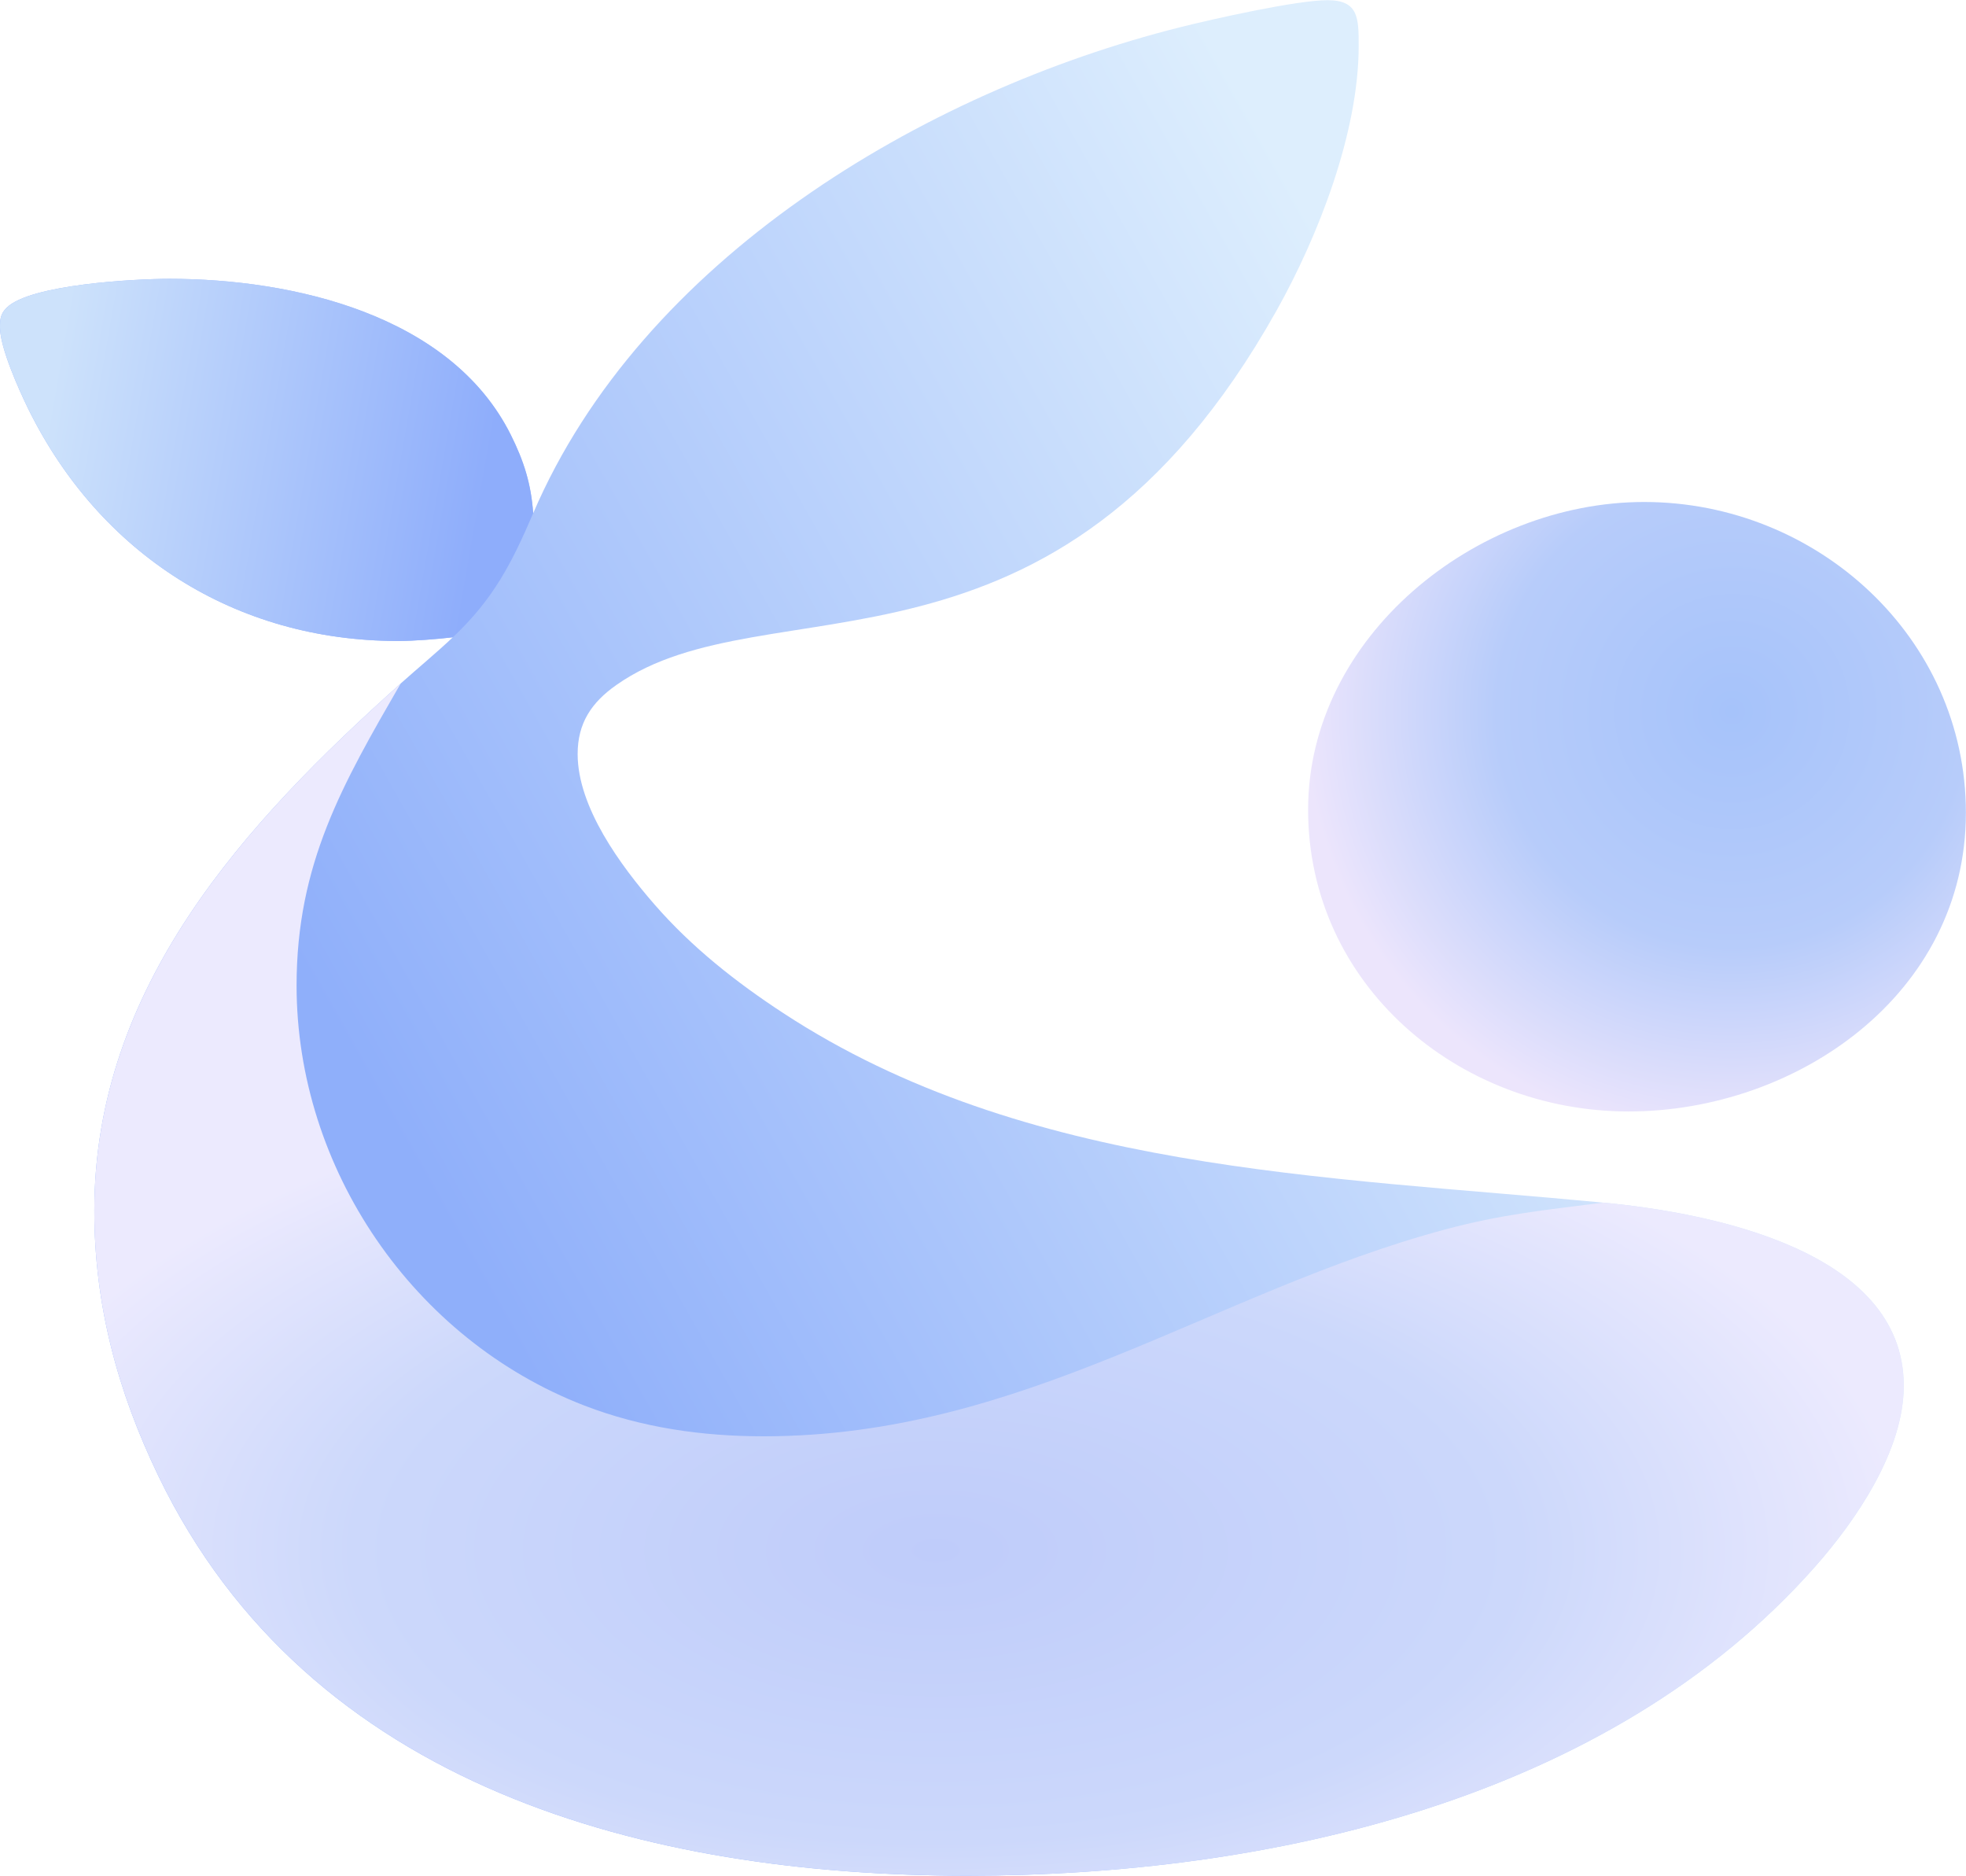
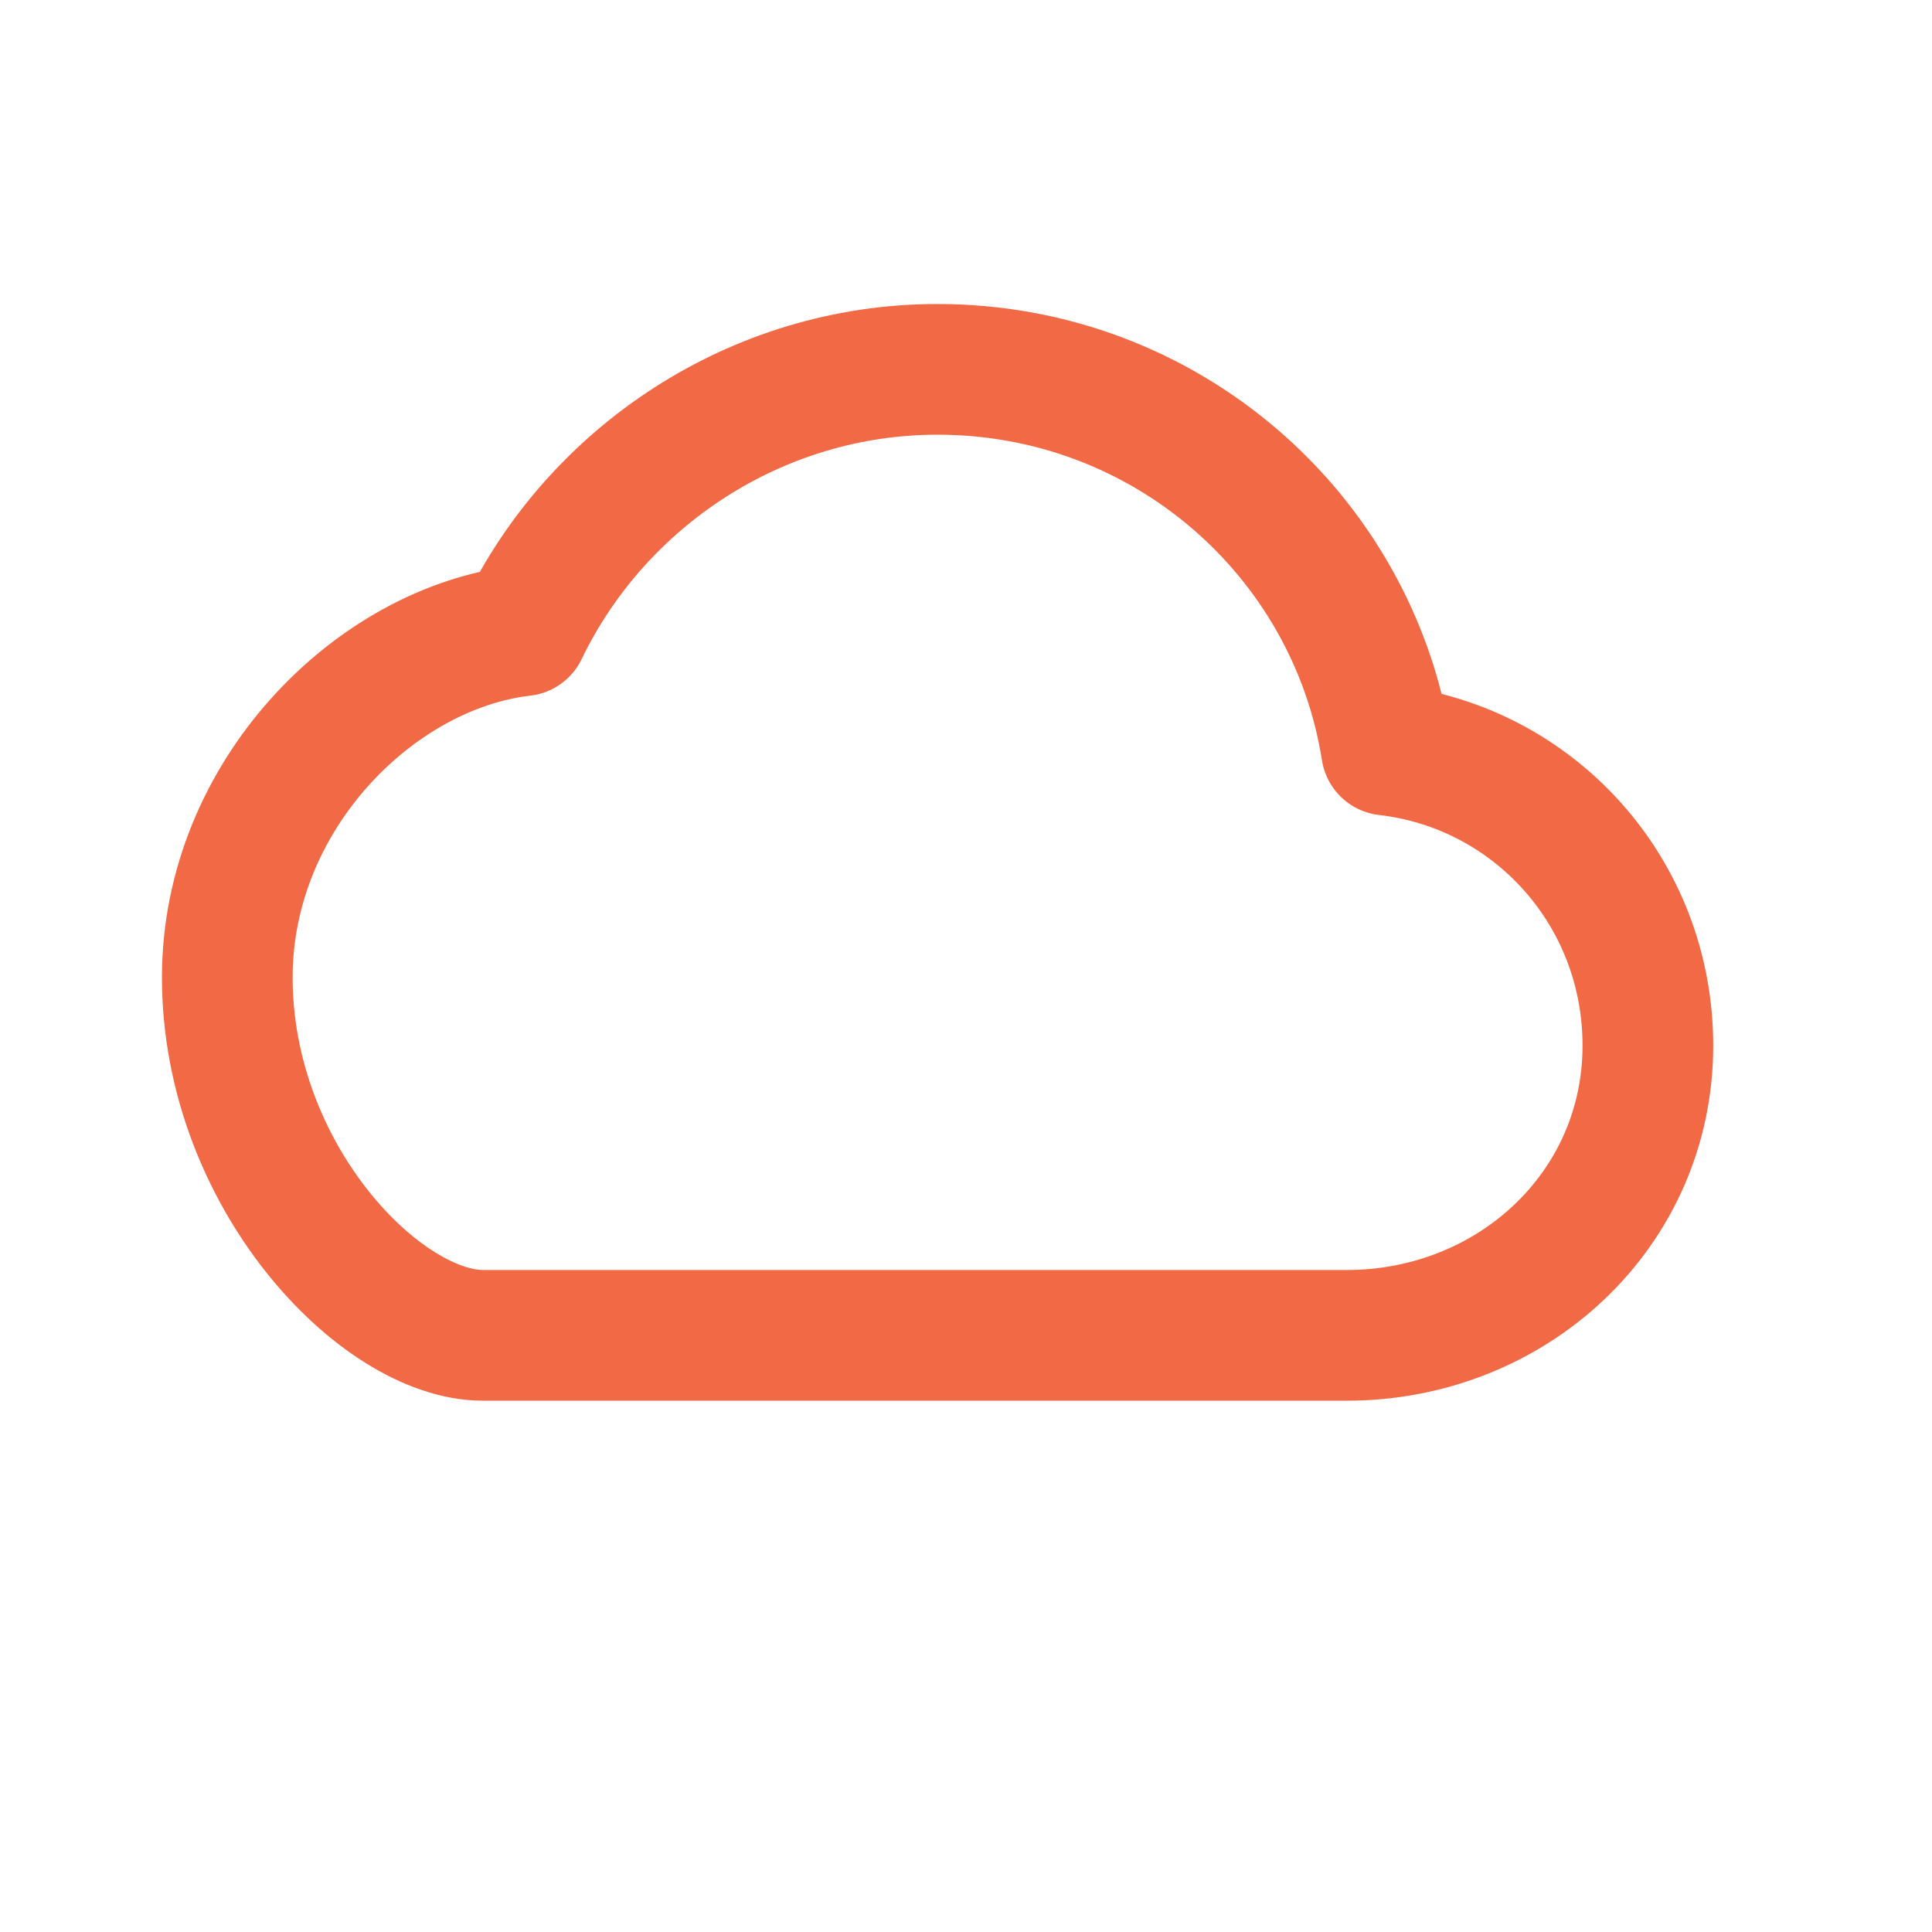
- <svg xmlns="http://www.w3.org/2000/svg" viewBox="26.75 28.01 54.51 52">
-   <defs>
-     <linearGradient id="tail" gradientUnits="userSpaceOnUse" x1="36.3" y1="57" x2="66.5" y2="40">
-       <stop offset="0" stop-color="#8FAFFA" />
-       <stop offset="1" stop-color="#DDEEFD" />
-     </linearGradient>
-     <linearGradient id="fin" gradientUnits="userSpaceOnUse" x1="40.2" y1="41.5" x2="28.1" y2="39.4">
-       <stop offset="0" stop-color="#8EADFB" />
-       <stop offset="1" stop-color="#CDE2FB" />
-     </linearGradient>
-     <radialGradient id="belly" gradientUnits="userSpaceOnUse" cx="0" cy="0" r="1" gradientTransform="matrix(27 0 0 13.5 52.7 71)">
-       <stop offset="0" stop-color="#BFCCFA" />
-       <stop offset="0.6" stop-color="#CCD8FB" />
-       <stop offset="1" stop-color="#ECEAFE" />
-     </radialGradient>
-     <radialGradient id="bubble" gradientUnits="userSpaceOnUse" cx="74.773" cy="47.737" r="11.858">
-       <stop offset="0" stop-color="#A6C3FA" />
-       <stop offset="0.55" stop-color="#B7CCFA" />
-       <stop offset="1" stop-color="#ECE5FC" />
-     </radialGradient>
-   </defs>
-   <path id="body" fill="url(#tail)" d="M41.533 42.237C44.542 35.225 52.318 30.559 59.471 28.765C60.371 28.538 62.707 28.015 63.555 28.015C64.422 28.015 64.421 28.514 64.421 29.29C64.421 31.68 63.303 34.553 62.143 36.621C55.998 47.579 48.019 44.056 43.838 46.999C43.15 47.483 42.766 48.054 42.766 48.912C42.766 50.39 43.965 52.011 44.897 53.082C45.928 54.267 47.16 55.238 48.469 56.094C55.176 60.483 63.472 60.609 71.206 61.347C74.082 61.621 79.534 62.636 79.534 66.422C79.534 68.215 78.222 70.141 77.075 71.438C71.344 77.92 61.895 80.004 53.58 80.004C44.713 80.004 35.314 77.576 31.142 68.924C30.012 66.582 29.365 64.181 29.365 61.571C29.365 55.356 33.535 50.83 37.86 46.956C38.345 46.522 38.831 46.123 39.305 45.676C38.855 45.728 38.235 45.778 37.786 45.778C33.274 45.778 29.511 43.364 27.53 39.337C27.273 38.812 26.75 37.645 26.75 37.084C26.75 36.858 26.762 36.709 26.938 36.537C27.598 35.893 30.489 35.739 31.449 35.739C34.863 35.739 39.247 36.73 40.913 40.064C41.275 40.789 41.476 41.422 41.533 42.237Z" />
-   <path id="fin-layer" fill="url(#fin)" d="M39.305 45.676C38.855 45.728 38.235 45.778 37.786 45.778C33.274 45.778 29.511 43.364 27.53 39.337C27.273 38.812 26.75 37.645 26.75 37.084C26.75 36.858 26.762 36.709 26.938 36.537C27.598 35.893 30.489 35.739 31.449 35.739C34.863 35.739 39.247 36.73 40.913 40.064C41.275 40.789 41.476 41.422 41.533 42.237C40.939 43.623 40.431 44.616 39.305 45.676Z" />
-   <path id="belly-layer" fill="url(#belly)" d="M71.206 61.347C74.082 61.621 79.534 62.636 79.534 66.422C79.534 68.215 78.222 70.141 77.075 71.438C71.344 77.92 61.895 80.004 53.58 80.004C44.713 80.004 35.314 77.576 31.142 68.924C30.012 66.582 29.365 64.181 29.365 61.571C29.365 55.356 33.535 50.83 37.86 46.956C36.25 49.744 34.973 51.951 34.973 55.33C34.973 60.404 38.211 65.143 42.955 66.973C44.549 67.587 46.222 67.824 47.922 67.824C55.125 67.824 60.394 63.817 66.806 62.094C68.398 61.666 69.588 61.553 71.206 61.347Z" />
-   <path id="bubble-layer" fill="url(#bubble)" d="M72.336 41.925C77.122 41.925 81.257 45.674 81.257 50.54C81.257 55.583 76.554 58.82 71.902 58.82C67.179 58.82 63.019 55.302 63.019 50.453C63.019 45.66 67.675 41.925 72.336 41.925Z" />
+ <svg xmlns="http://www.w3.org/2000/svg" viewBox="0 0 34 34">
+   <path d="M8.5,23.5h15.2c2.9,0 5.3,-2.2 5.3,-5.1 0,-2.7 -2,-4.9 -4.6,-5.2 -0.6,-3.8 -3.9,-6.7 -7.9,-6.7 -3.2,0 -6,1.9 -7.3,4.6 C6.6,11.4 4,14 4,17.2 c0,3.5 2.7,6.3 4.5,6.3 Z" fill="none" stroke="#F16A45" stroke-width="2.3" stroke-linecap="round" stroke-linejoin="round" />
</svg>
